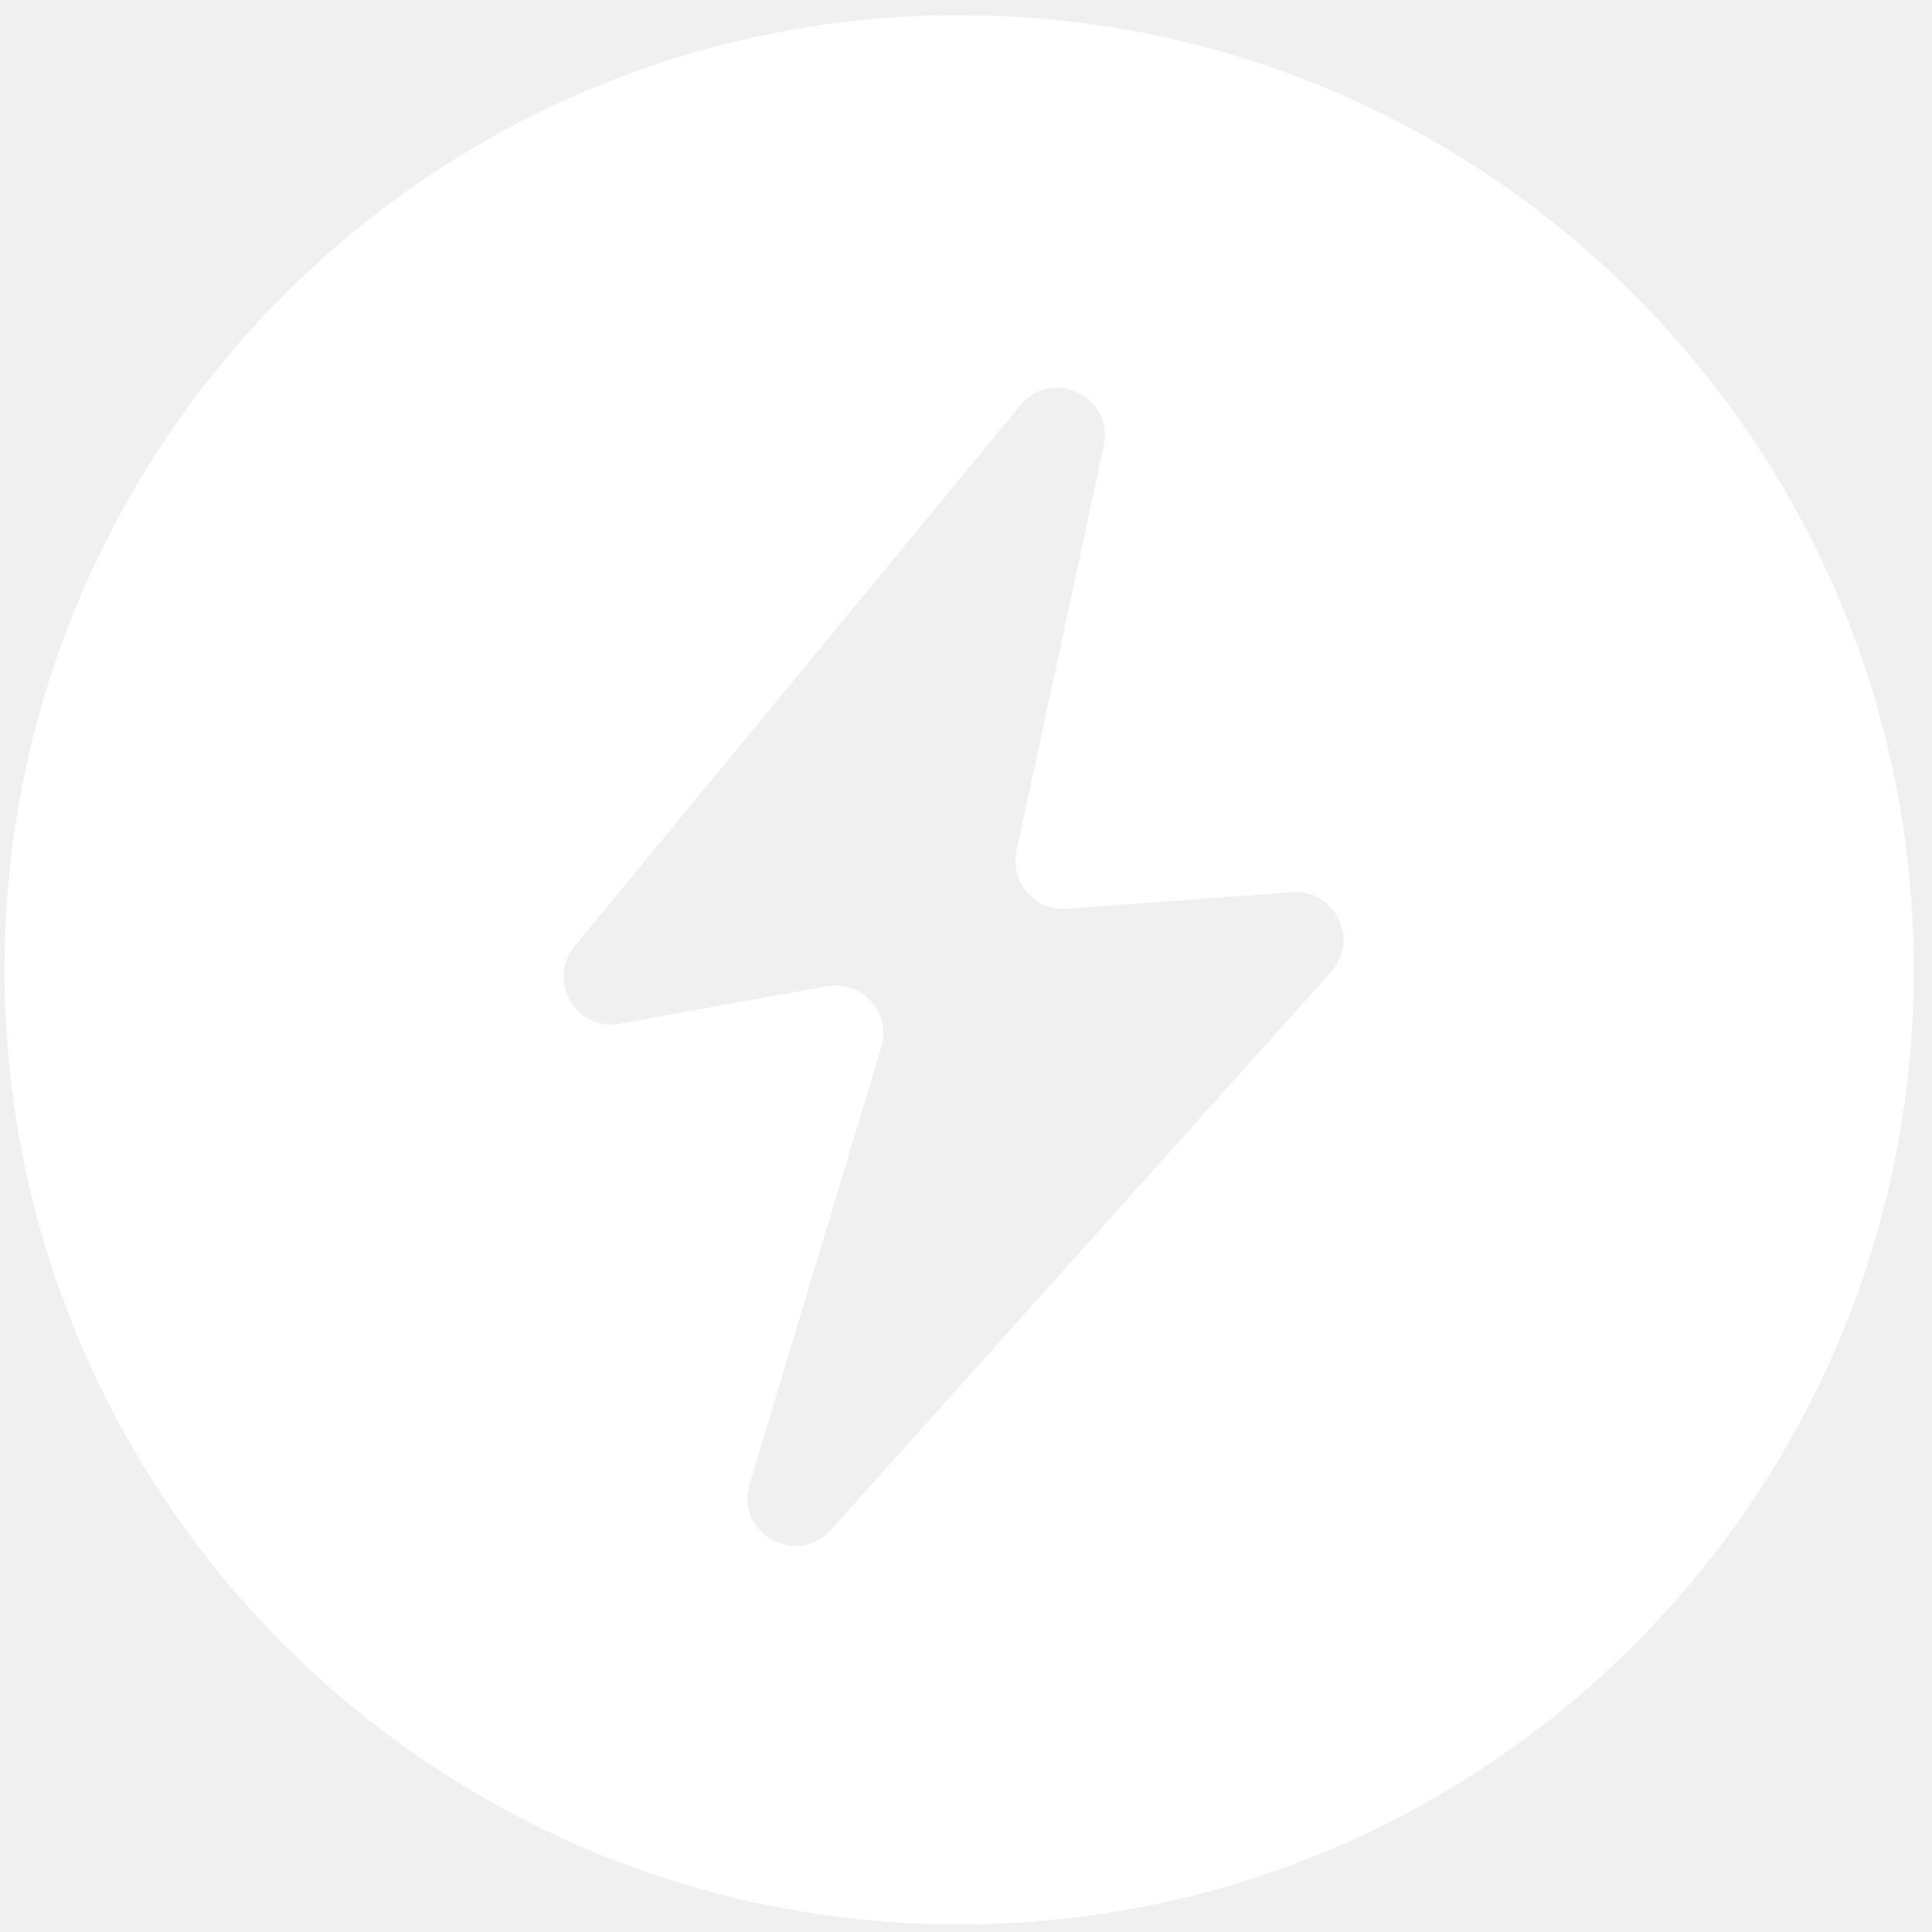
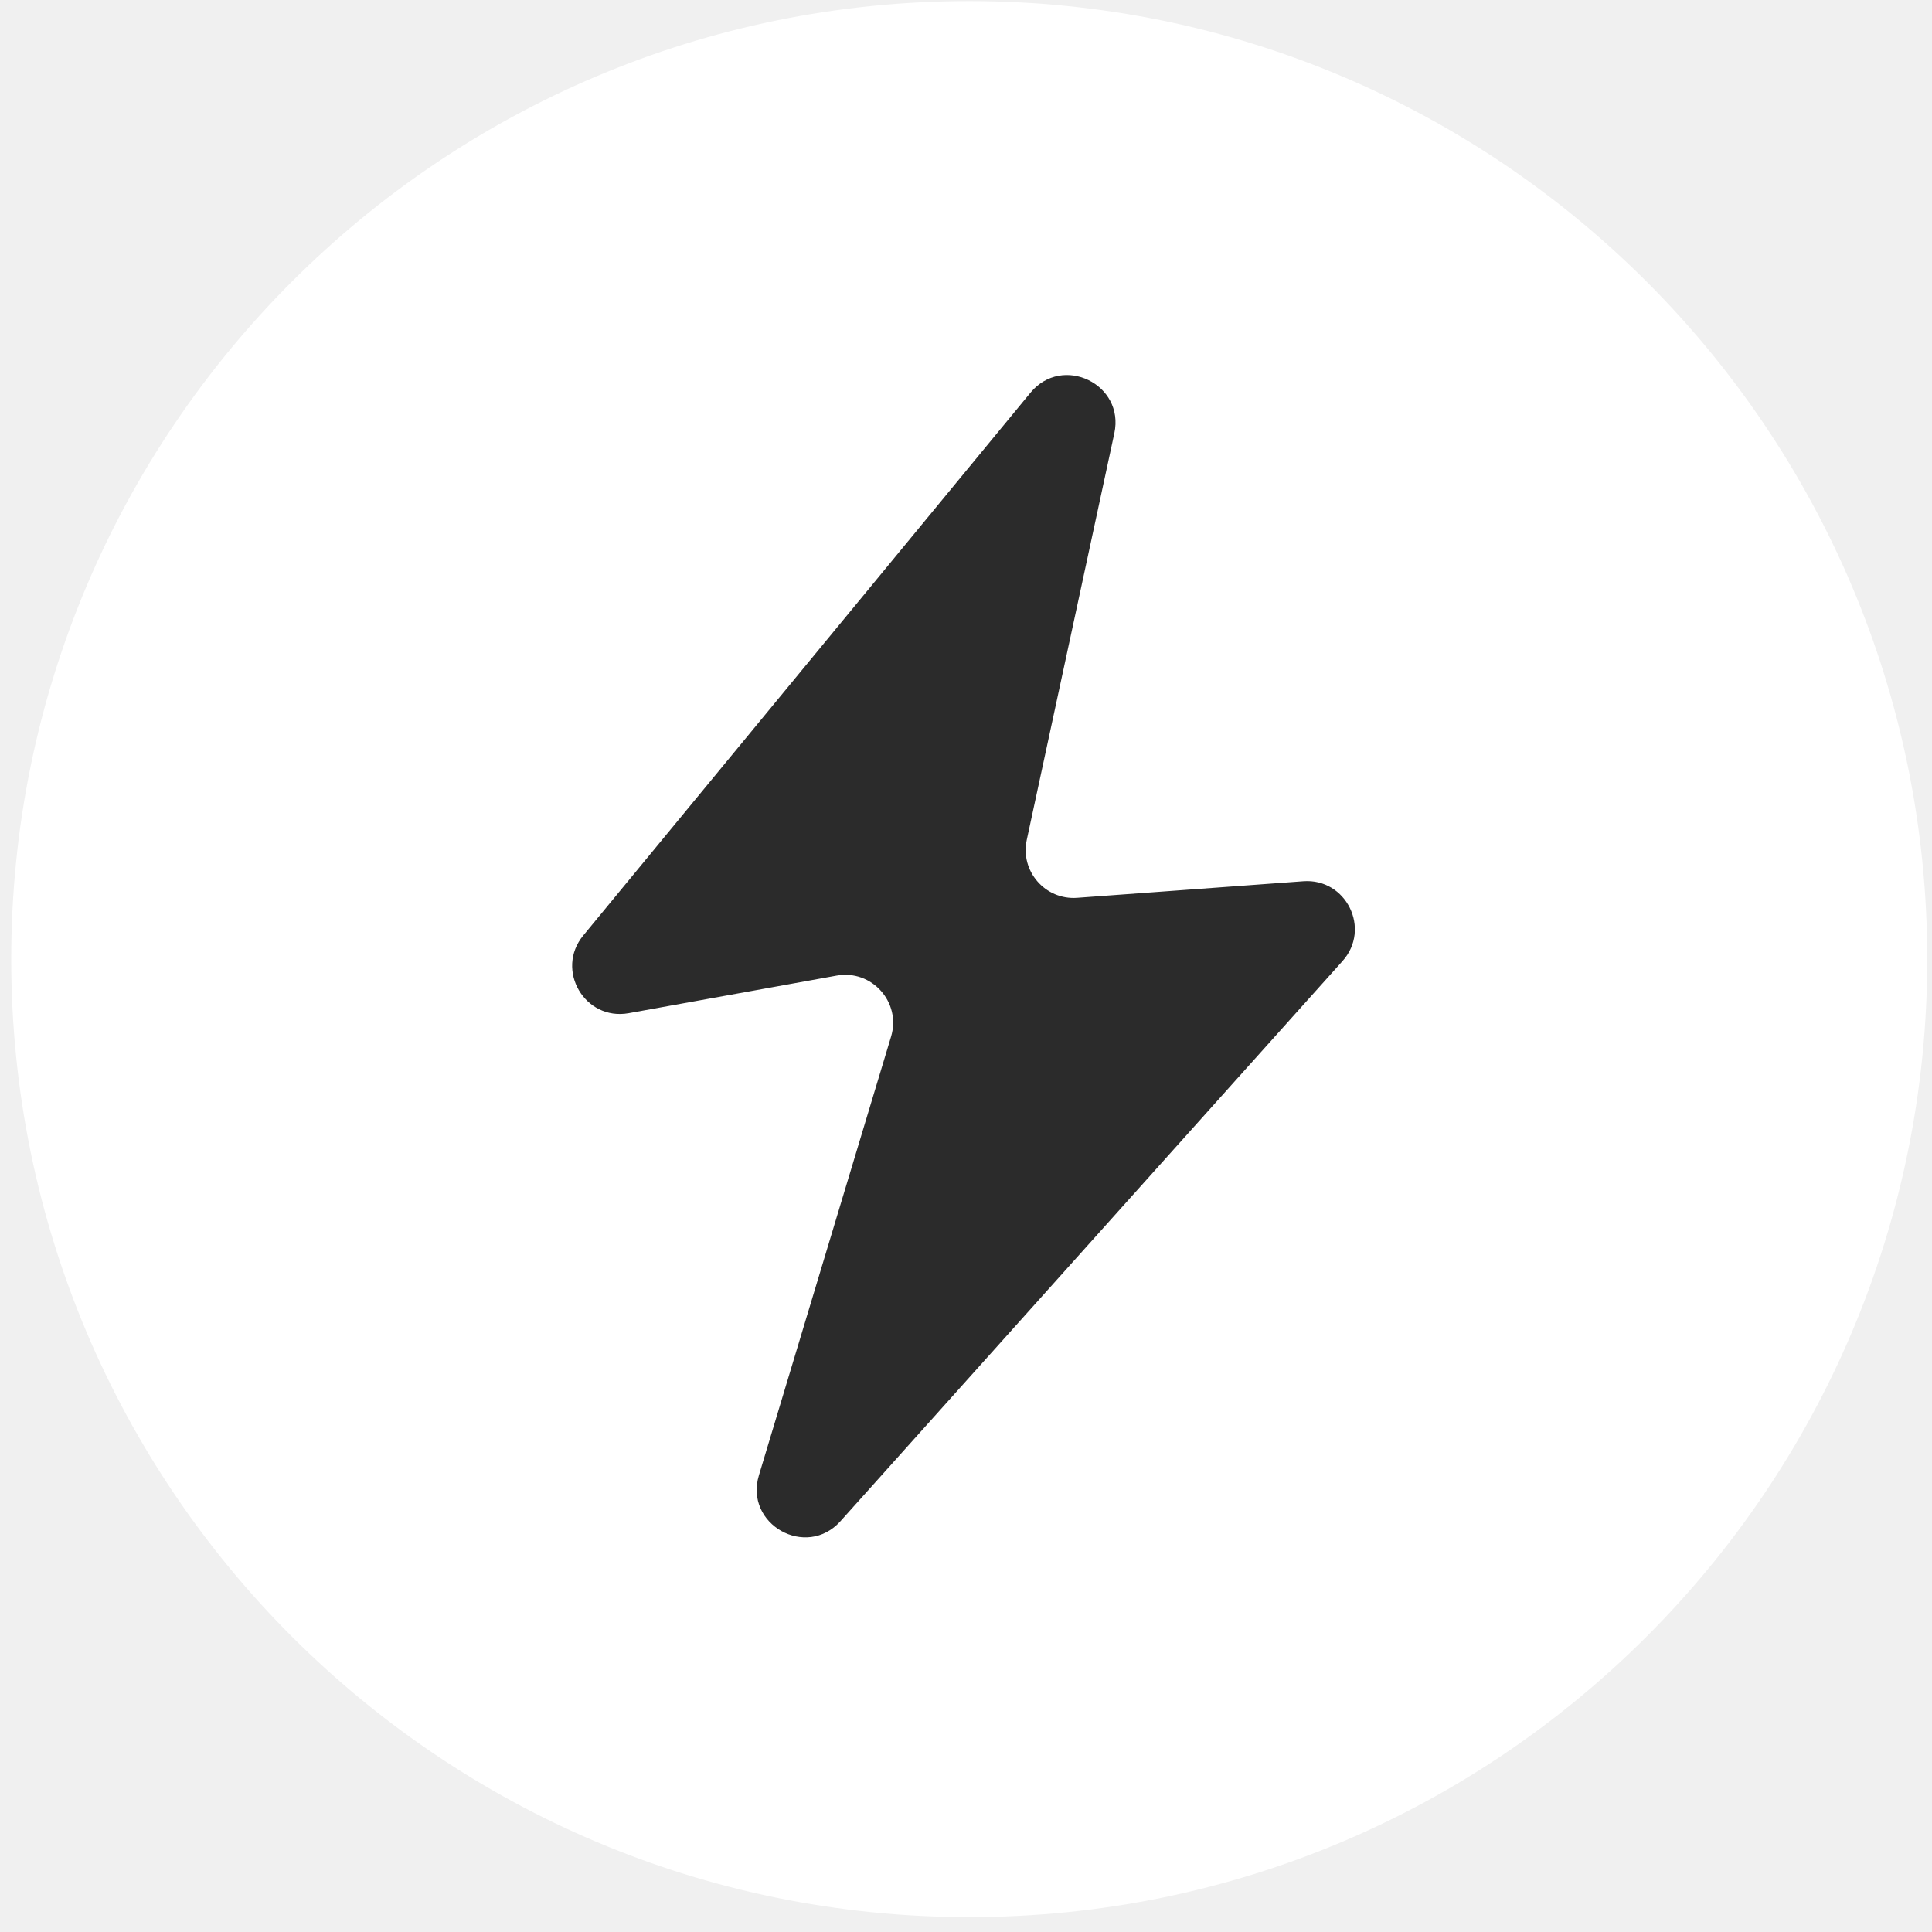
- <svg xmlns="http://www.w3.org/2000/svg" width="85" height="85" viewBox="0 0 85 85" fill="none">
-   <path fill-rule="evenodd" clip-rule="evenodd" d="M42.2 84.667C65.396 84.667 84.2 65.863 84.2 42.667C84.2 19.471 65.396 0.667 42.2 0.667C19.004 0.667 0.2 19.471 0.2 42.667C0.2 65.863 19.004 84.667 42.2 84.667ZM44.885 17.836L25.279 41.633C24.034 43.144 25.348 45.386 27.274 45.038L36.387 43.391C37.932 43.112 39.226 44.562 38.773 46.065L32.979 65.299C32.331 67.45 35.057 68.981 36.557 67.308L58.565 42.754C59.827 41.345 58.733 39.117 56.847 39.255L46.93 39.98C45.532 40.083 44.427 38.812 44.722 37.441L48.561 19.615C49.025 17.462 46.285 16.136 44.885 17.836Z" fill="white" />
+ <svg xmlns="http://www.w3.org/2000/svg" width="121" height="121" viewBox="0 0 121 121" fill="none">
+   <ellipse cx="60.703" cy="60.068" rx="60" ry="60" fill="white" />
+   <path d="M36.529 58.59L64.537 24.595C66.538 22.166 70.452 24.06 69.79 27.136L64.305 52.603C63.883 54.561 65.462 56.376 67.46 56.229L81.626 55.193C84.32 54.995 85.884 58.179 84.081 60.191L52.64 95.269C50.498 97.659 46.604 95.472 47.53 92.399L55.807 64.922C56.454 62.776 54.605 60.703 52.398 61.102L39.38 63.454C36.629 63.952 34.751 60.748 36.529 58.59Z" fill="#2B2B2B" />
</svg>
